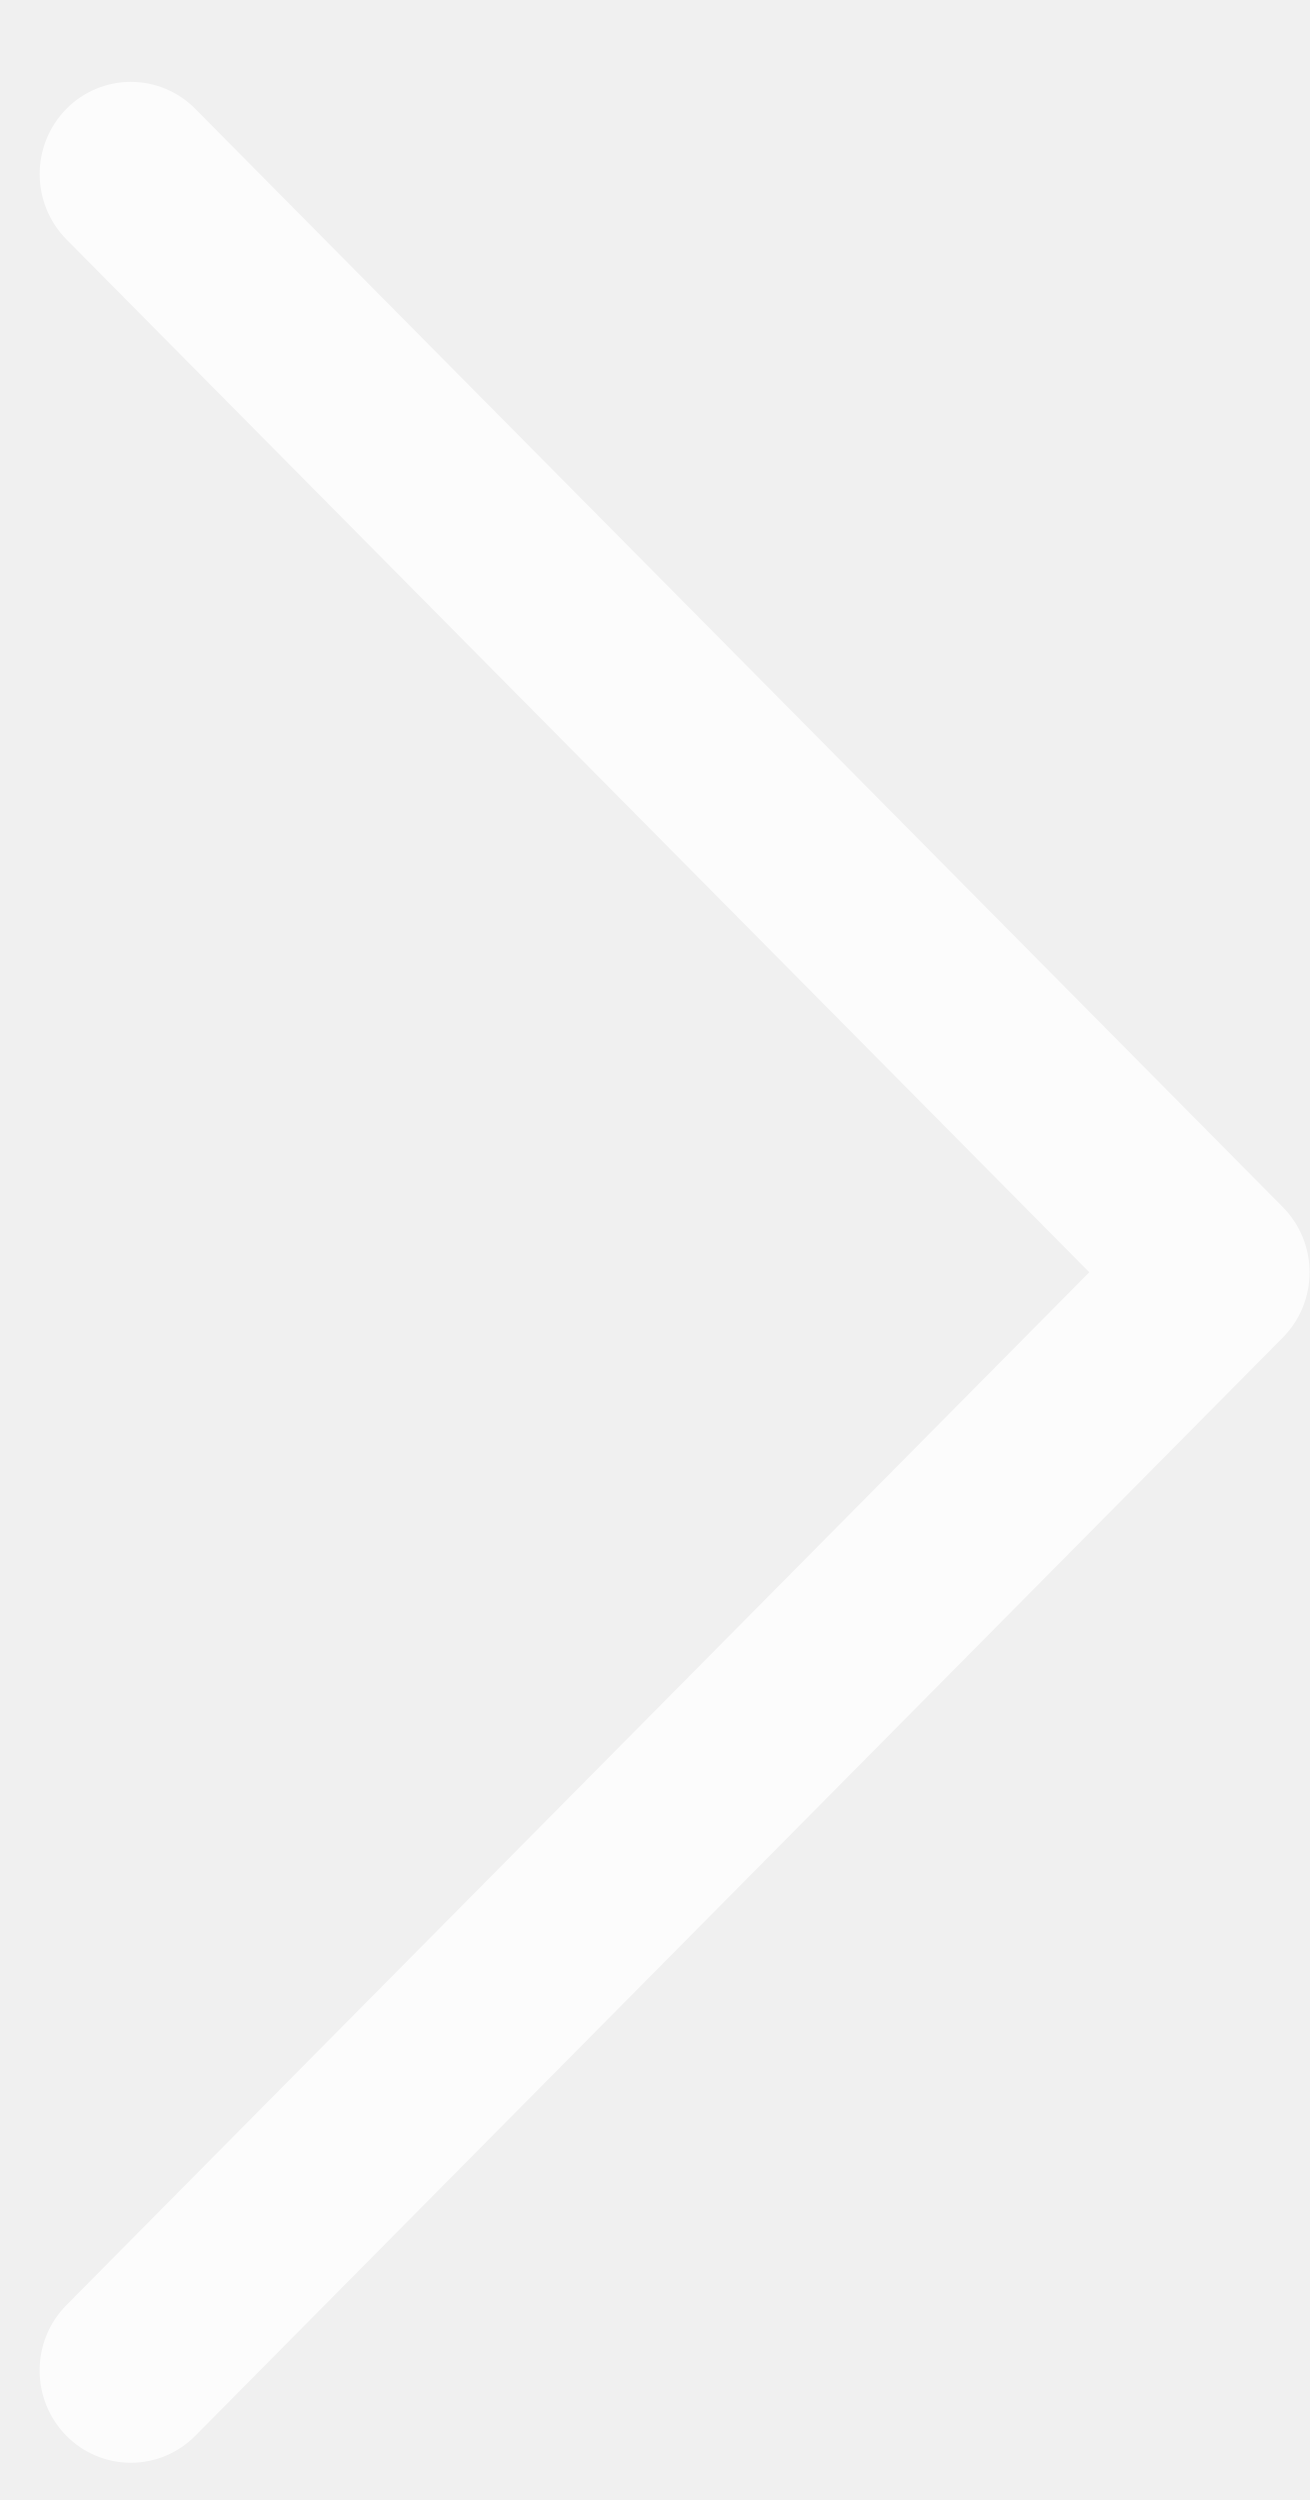
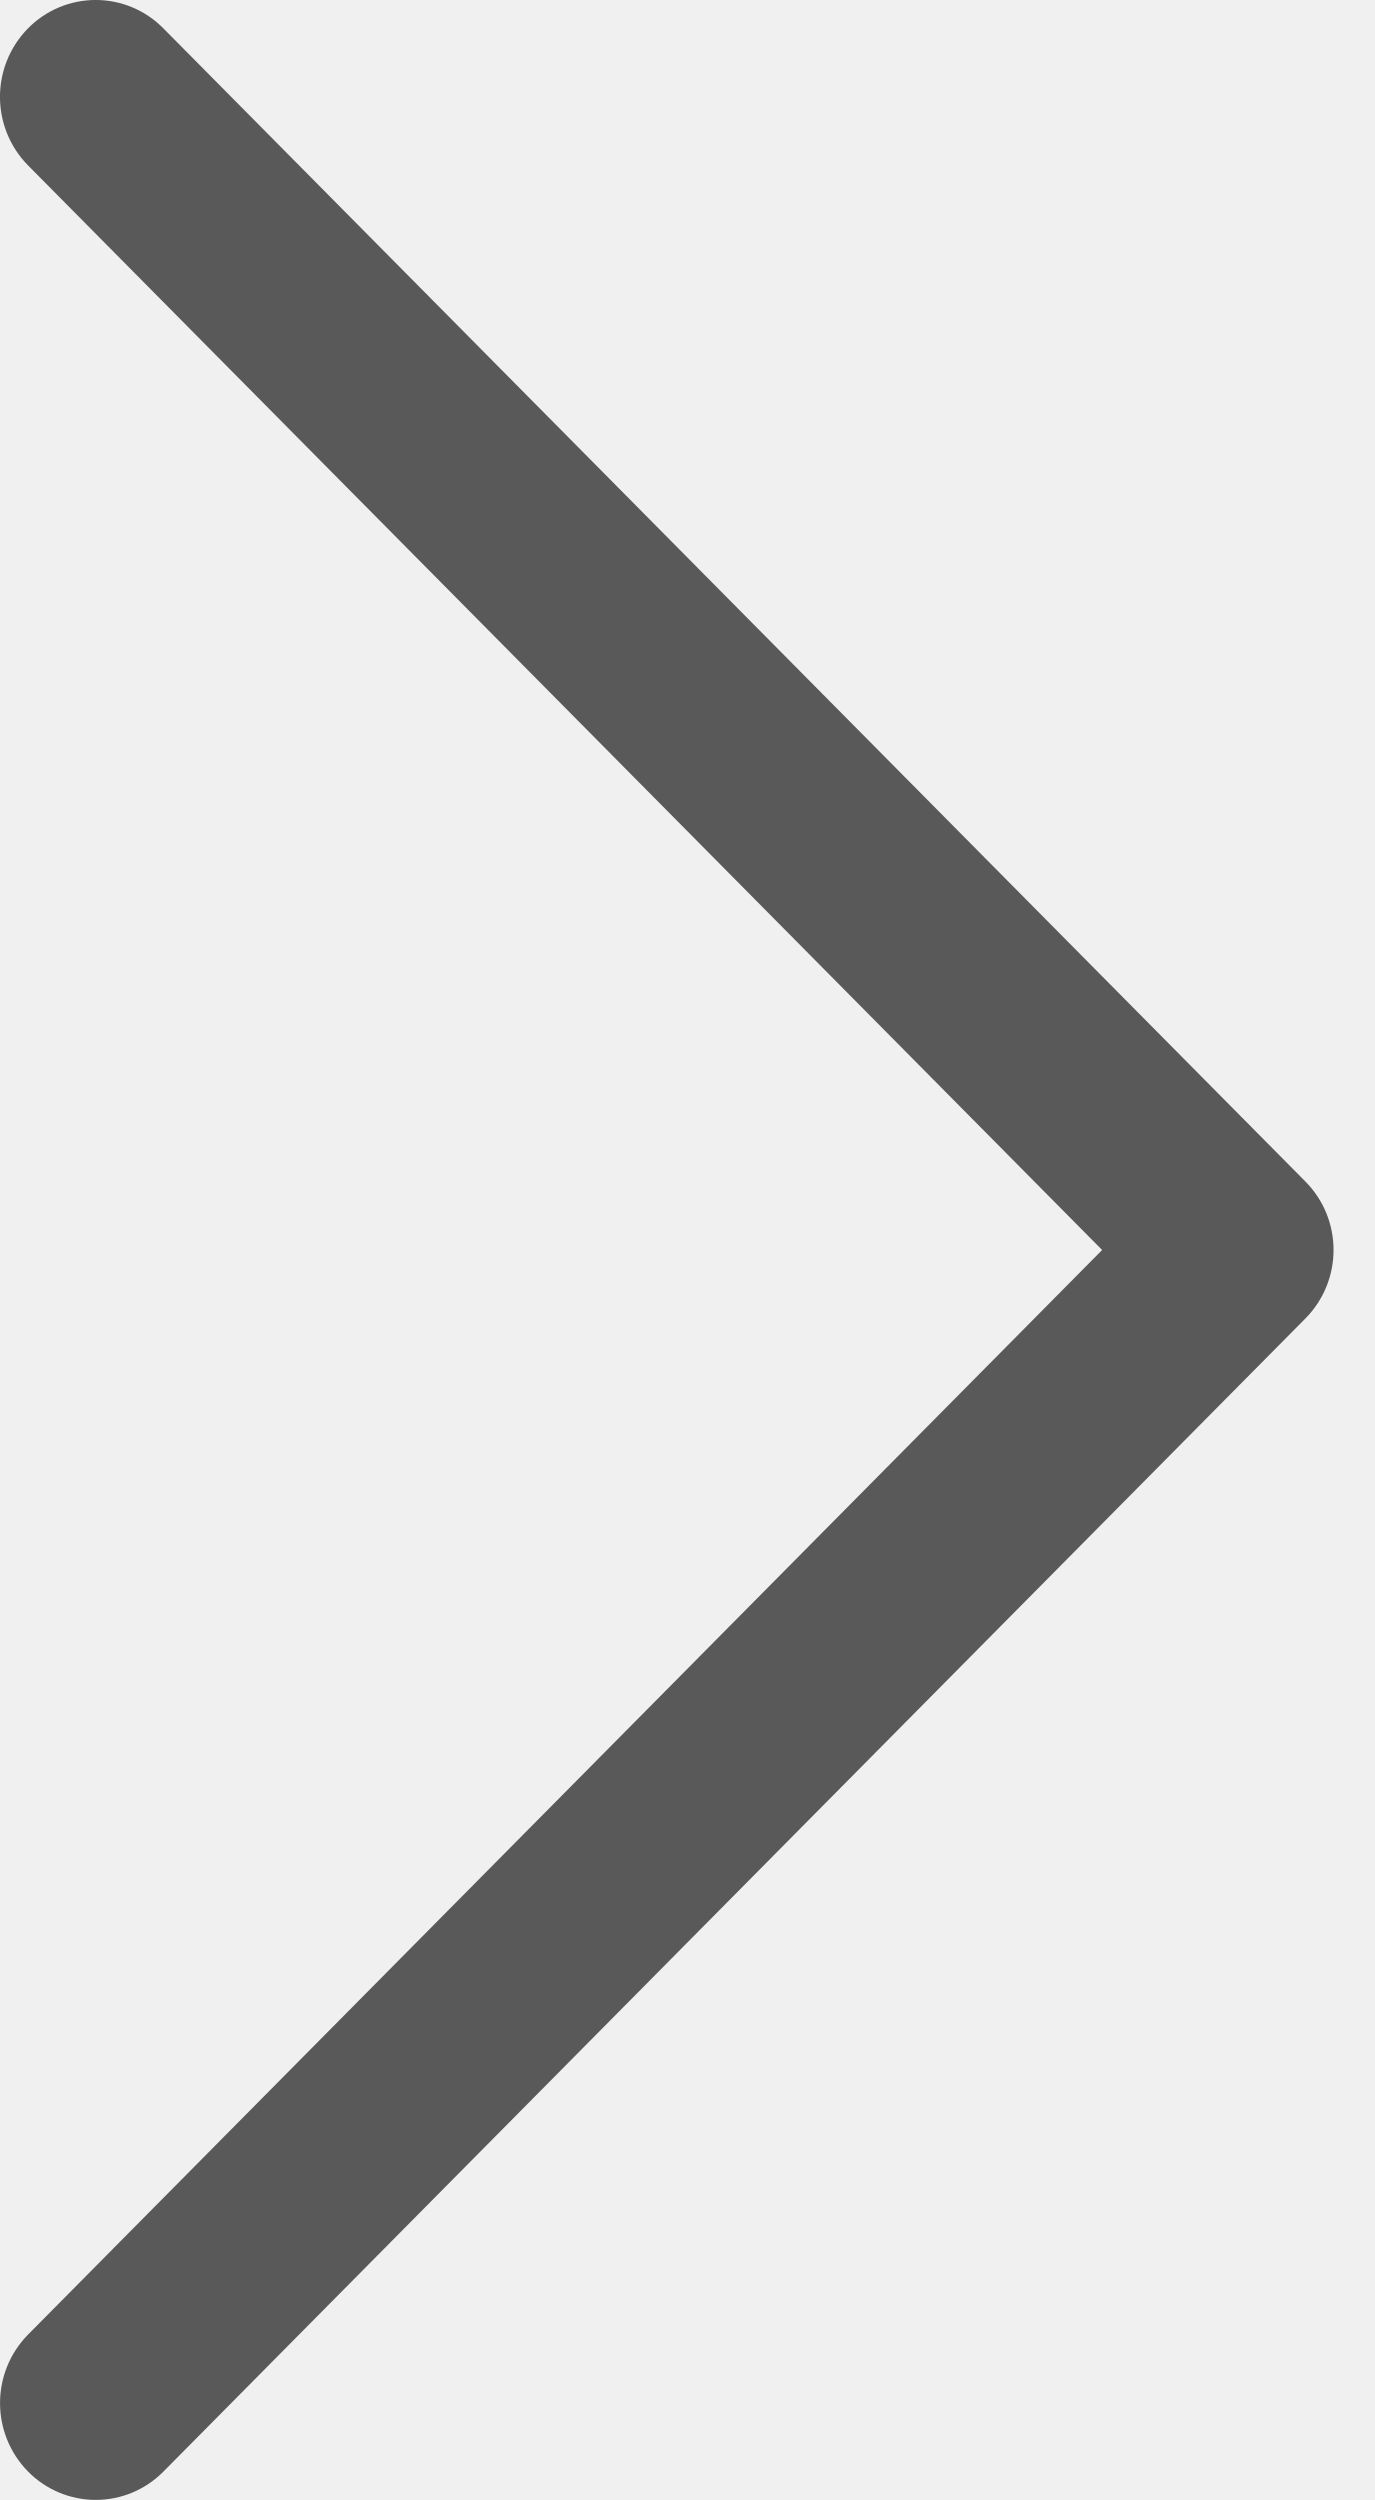
- <svg xmlns="http://www.w3.org/2000/svg" width="11" height="21" fill="none">
-   <path opacity=".8" d="M10.775 10.139L1.64.914A.76.76 0 00.557.915a.782.782 0 00.002 1.097l8.591 8.675-8.592 8.676c-.3.303-.3.793-.001 1.097a.76.76 0 001.083.001l9.135-9.225a.78.78 0 000-1.097z" fill="#fff" />
+ <svg xmlns="http://www.w3.org/2000/svg" width="11" height="20" fill="none">
+   <path opacity=".8" d="M10.442 10.549l-9.136 9.225a.76.76 0 01-1.082-.002.782.782 0 01.001-1.096L8.817 10 .225 1.324A.782.782 0 01.223.228.759.759 0 011.306.226l9.136 9.225a.779.779 0 010 1.098z" fill="#333" />
</svg>
